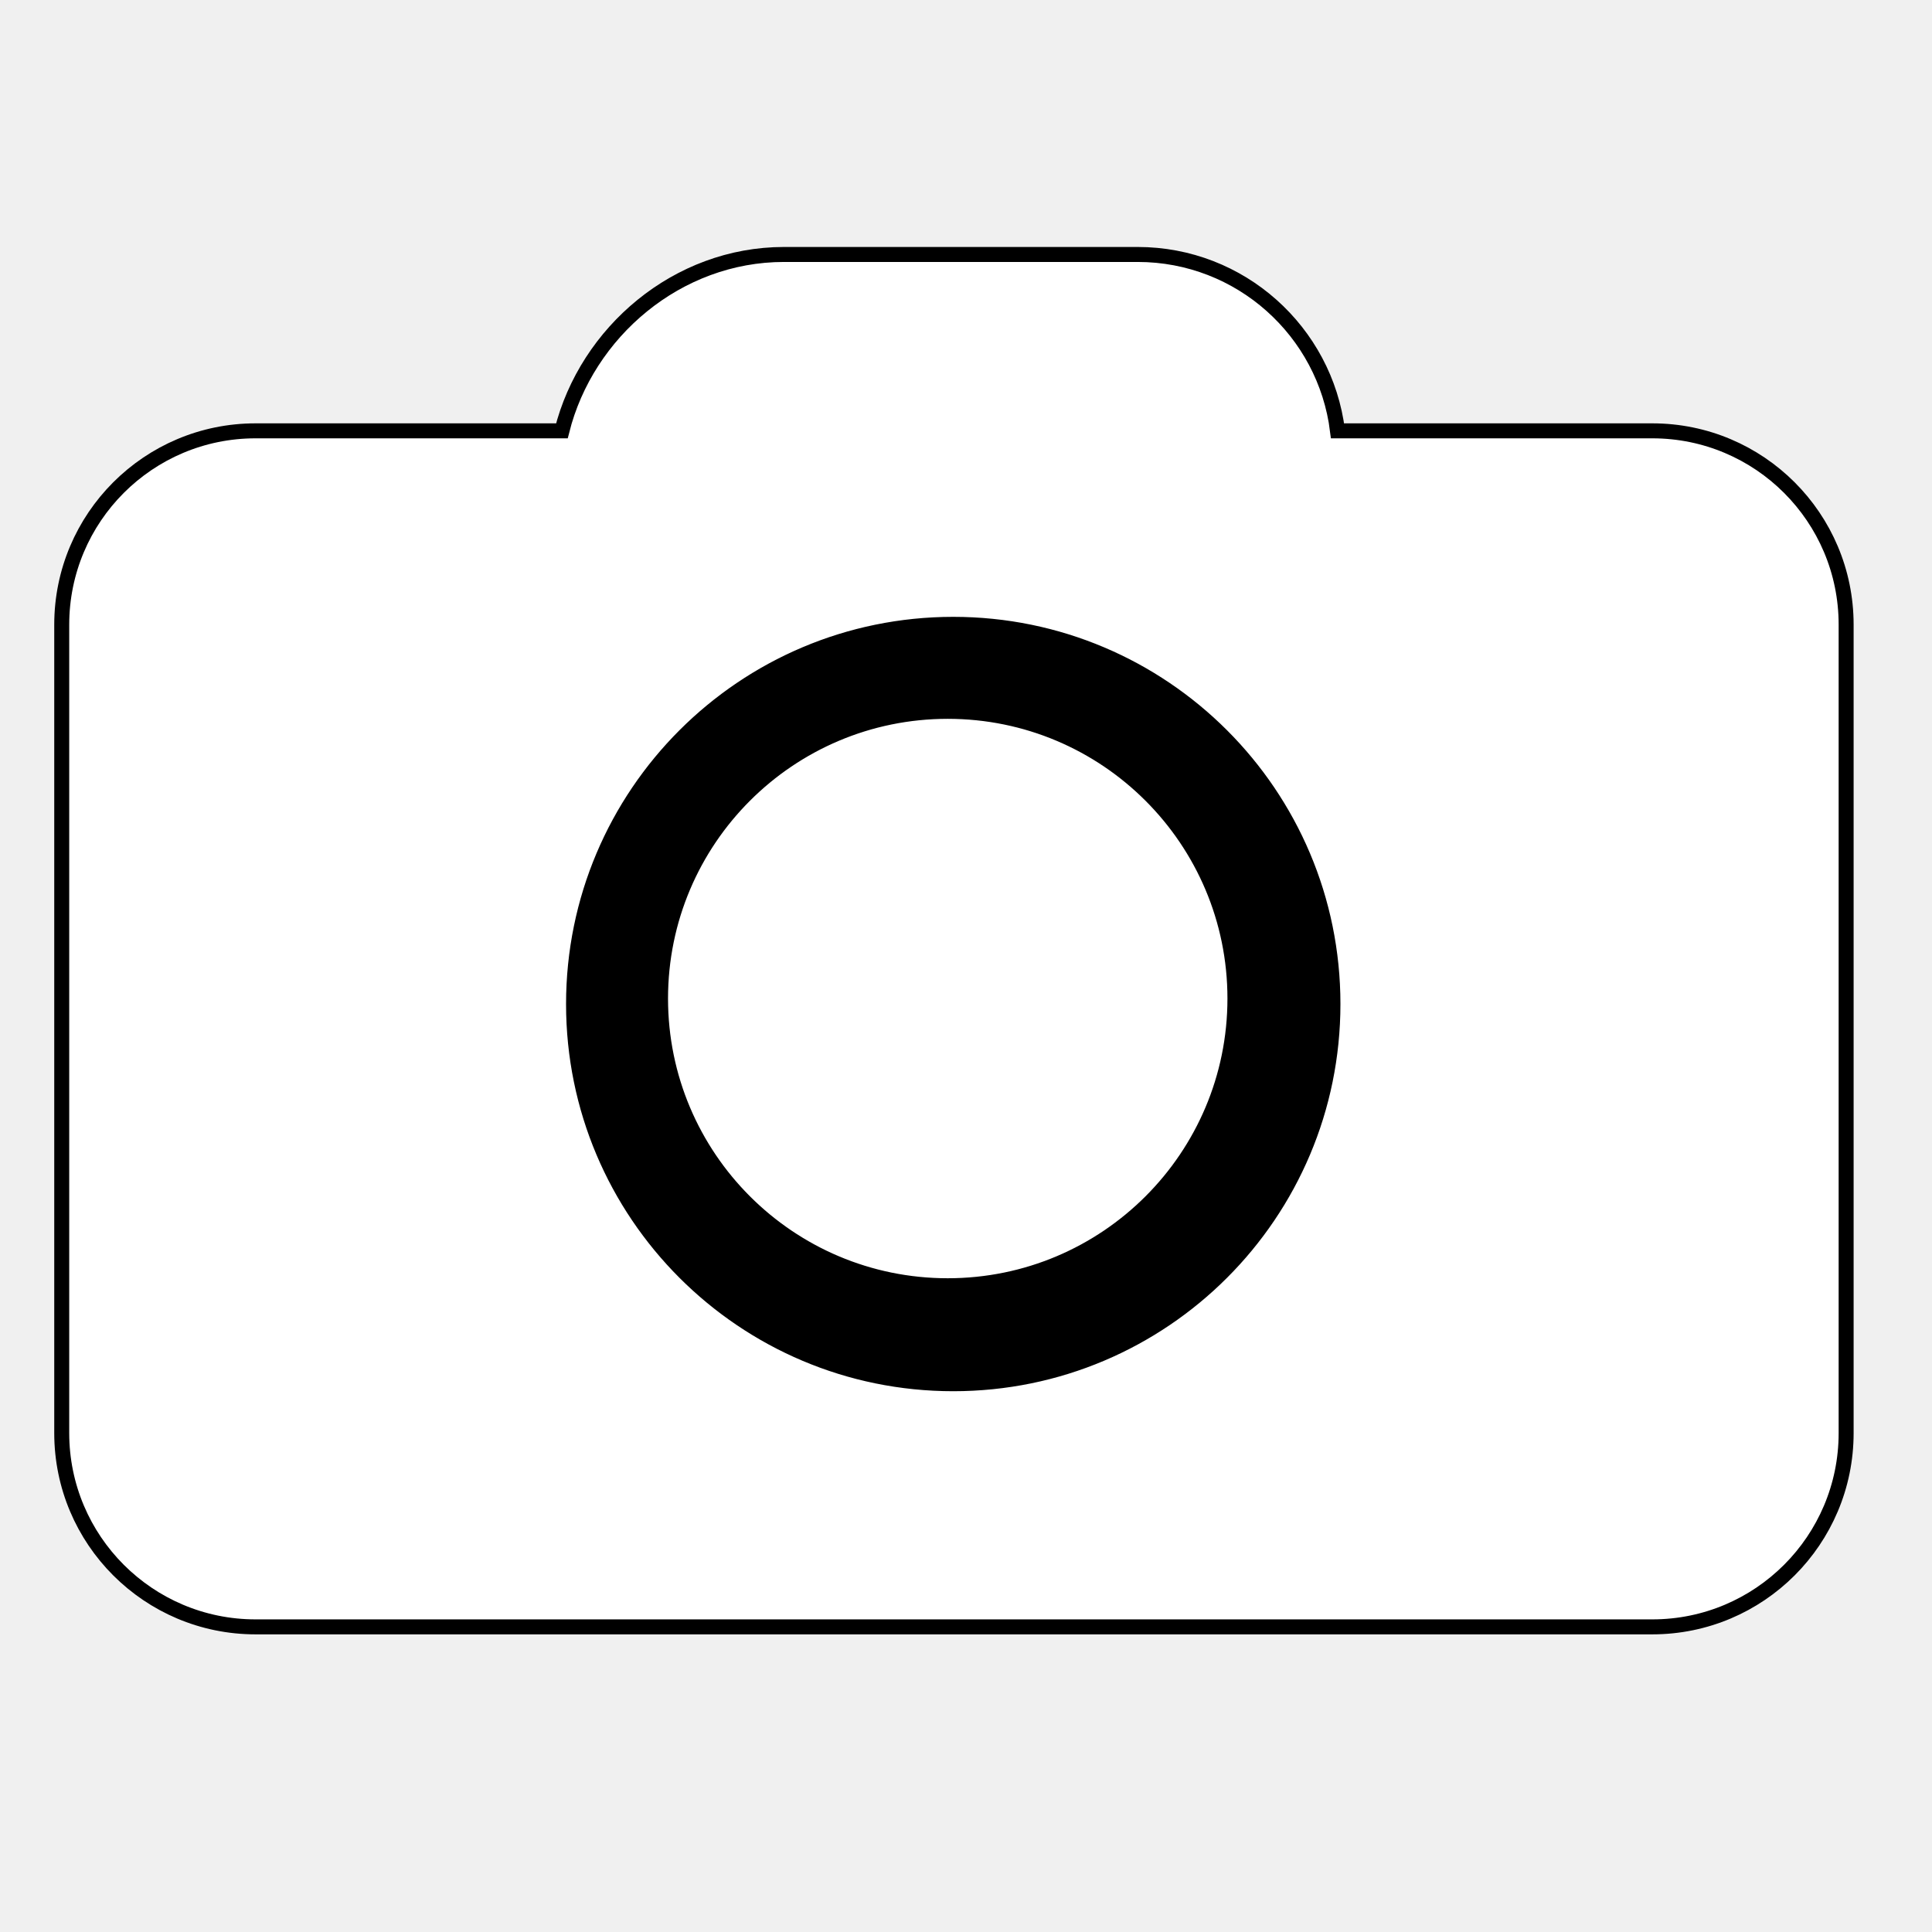
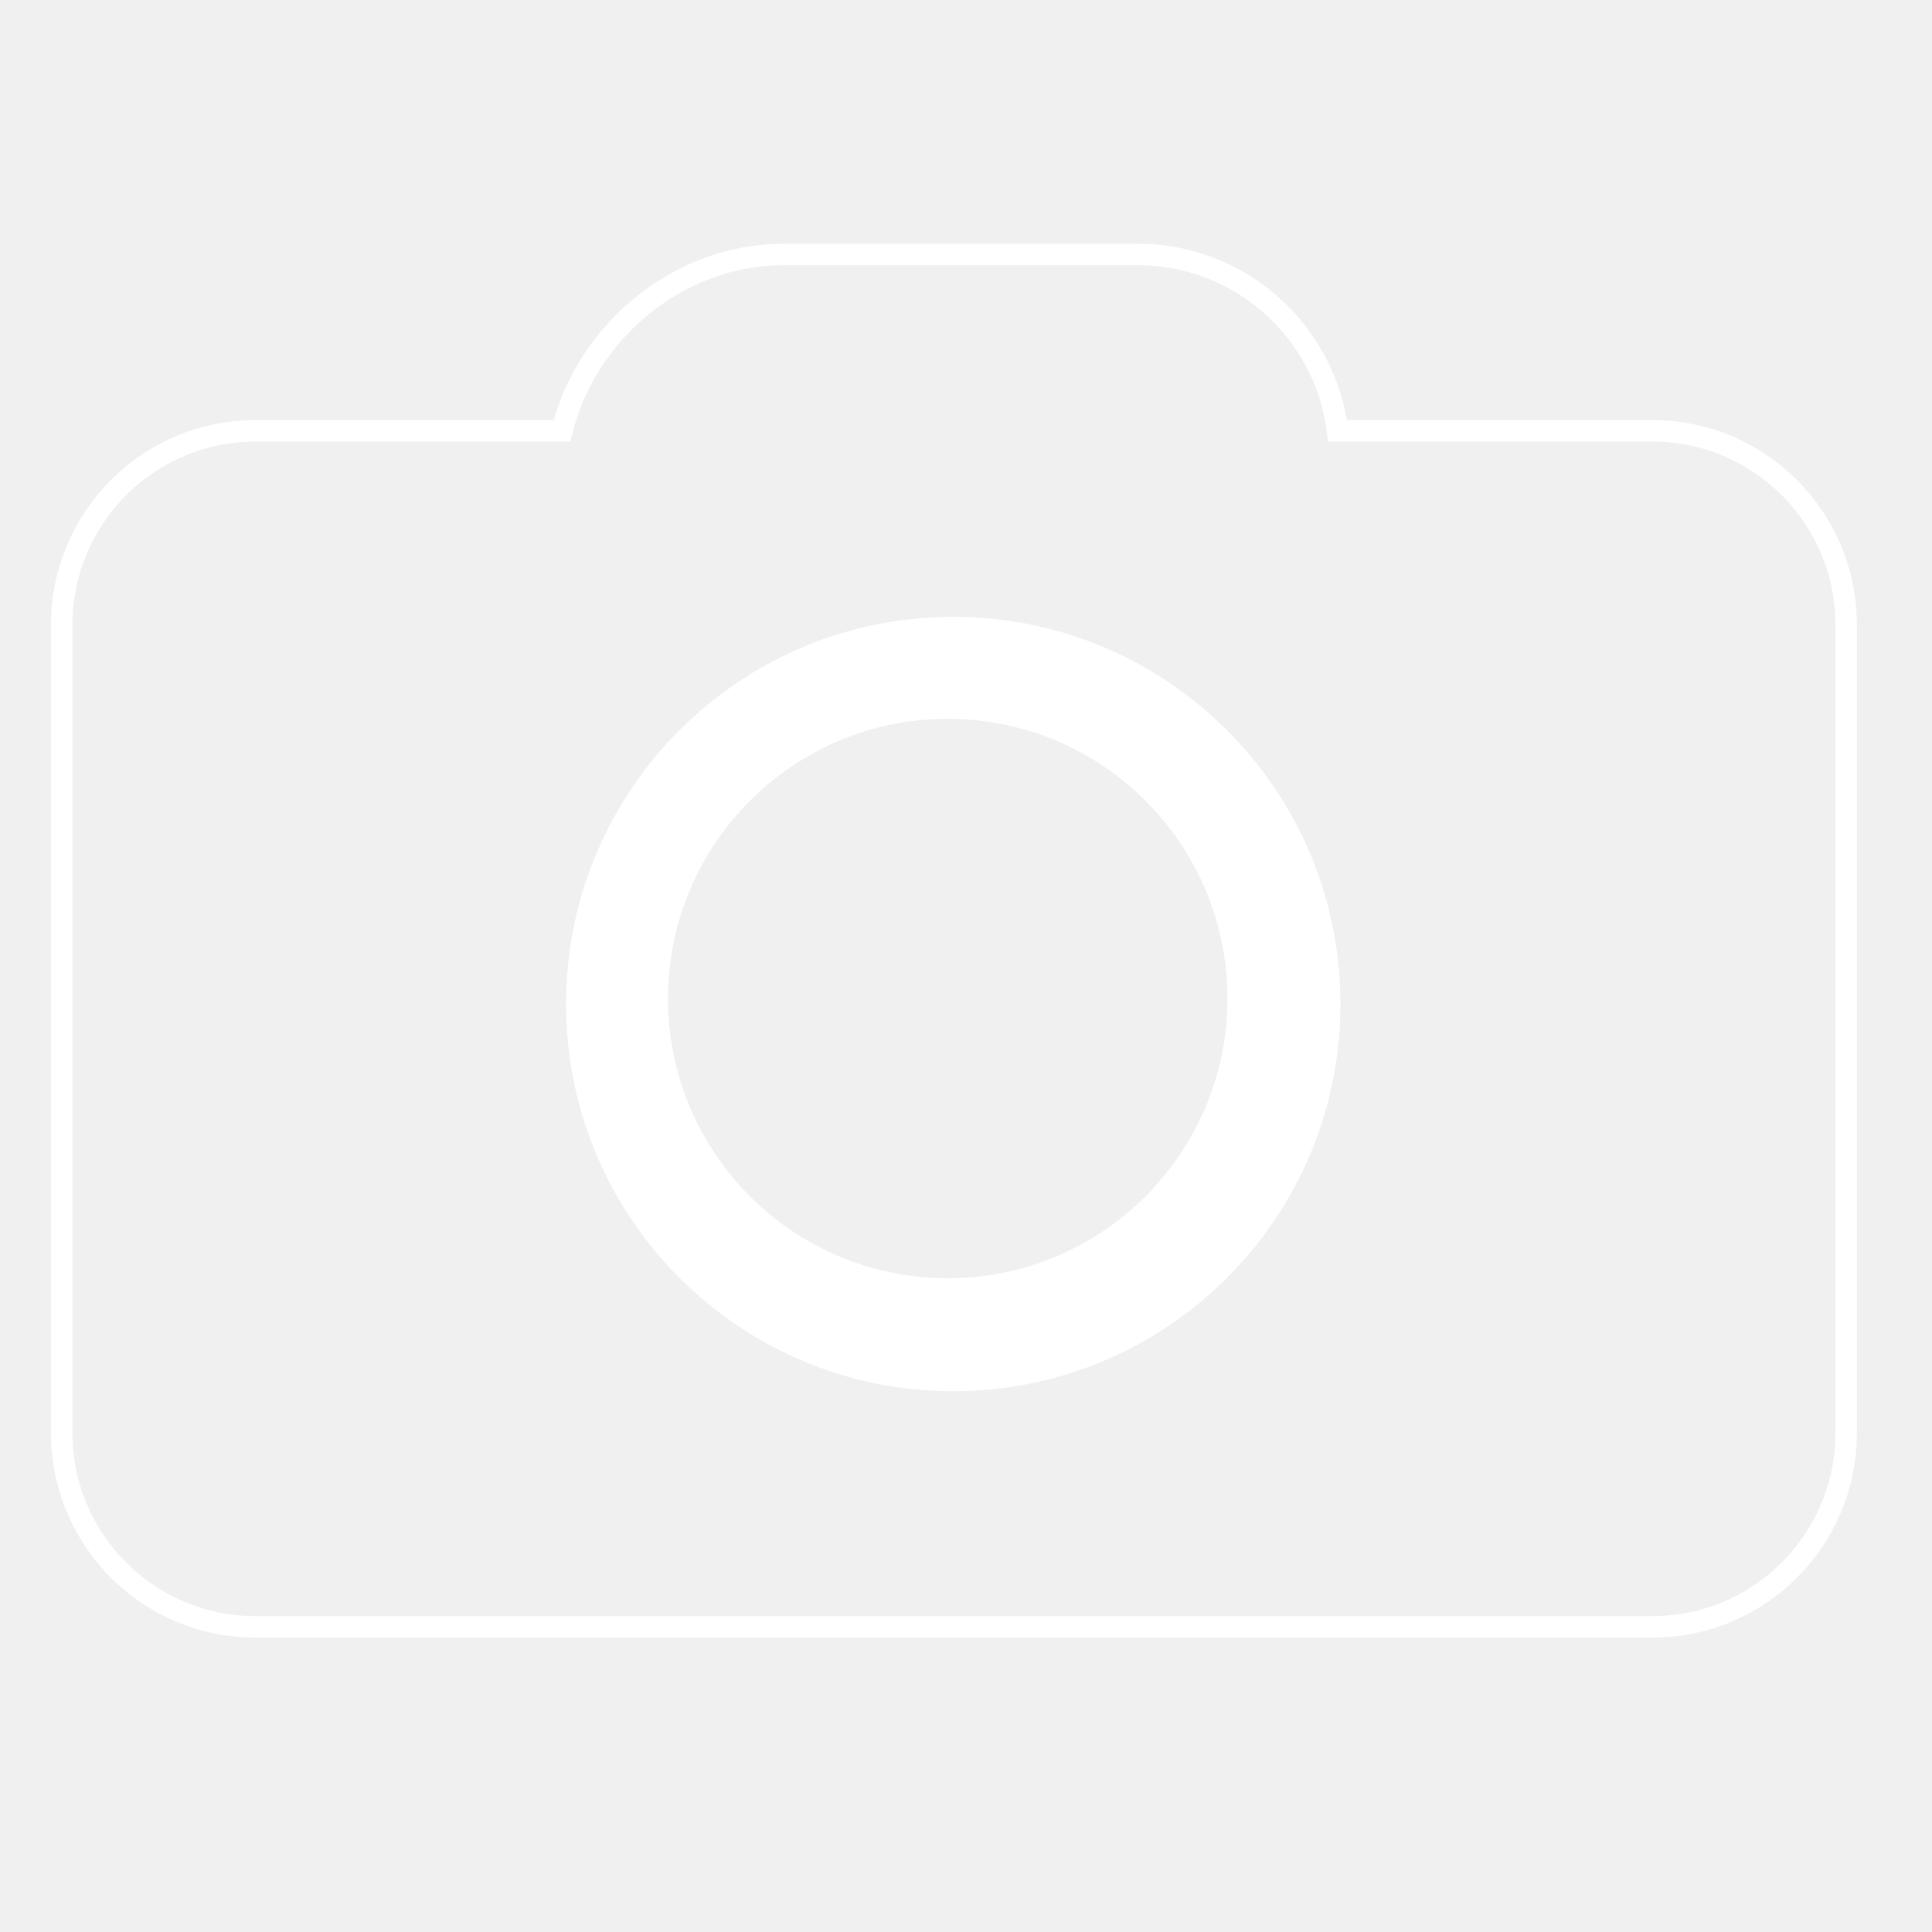
<svg xmlns="http://www.w3.org/2000/svg" version="1.1" id="Camada_1" x="0px" y="0px" viewBox="0 0 1080 1080" style="enable-background:new 0 0 1080 1080;" xml:space="preserve">
  <style type="text/css">
	.st0{fill:#FFFFFF;stroke:#000000;stroke-width:5;stroke-miterlimit:10;}
	.st1{fill:#FFFFFF;stroke:#000000;stroke-width:10;stroke-miterlimit:10;}
	.st2{stroke:#000000;stroke-width:4.605;stroke-miterlimit:10;}
	.st3{fill:#FFFFFF;stroke:#000000;stroke-width:5.334;stroke-miterlimit:10;}
	.st4{fill:none;stroke:#000000;stroke-width:21.335;stroke-miterlimit:10;}
	.st5{fill:none;stroke:#000000;stroke-width:21.335;stroke-miterlimit:10;stroke-dasharray:21.982,21.982;}
- 	.st6{fill:#FFFFFF;stroke:#000000;stroke-width:20.718;stroke-miterlimit:10;}
- 	.st7{fill:#FFFFFF;stroke:#000000;stroke-width:5.18;stroke-miterlimit:10;}
- 	.st8{stroke:#000000;stroke-width:20.718;stroke-miterlimit:10;}
- 	.st9{fill:none;stroke:#000000;stroke-width:20.718;stroke-miterlimit:10;}
- 	.st10{fill:#FFFFFF;stroke:#000000;stroke-width:8.372;stroke-miterlimit:10;}
- 	.st11{stroke:#000000;stroke-width:1.54;stroke-miterlimit:10;}
- 	.st12{stroke:#000000;stroke-width:10;stroke-miterlimit:10;}
- 	.st13{stroke:#000000;stroke-width:2.549;stroke-miterlimit:10;}
- 	.st14{fill:#FFFFFF;stroke:#000000;stroke-width:1.928;stroke-miterlimit:10;}
- 	.st15{stroke:#000000;stroke-width:1.928;stroke-miterlimit:10;}
- 	.st16{stroke:#000000;stroke-width:2.379;stroke-miterlimit:10;}
+ 	.st6{fill:none;stroke:#000000;stroke-width:5.334;stroke-miterlimit:10;}
+ 	.st7{fill:#FFFFFF;stroke:#000000;stroke-width:20.718;stroke-miterlimit:10;}
+ 	.st8{fill:none;stroke:#000000;stroke-width:5.18;stroke-miterlimit:10;}
+ 	.st9{stroke:#000000;stroke-width:20.718;stroke-miterlimit:10;}
+ 	.st10{fill:none;stroke:#000000;stroke-width:20.718;stroke-miterlimit:10;}
+ 	.st11{fill:none;stroke:#FFFFFF;stroke-width:12;stroke-miterlimit:10;}
+ 	.st12{fill:#FFFFFF;stroke:#FFFFFF;stroke-width:1.54;stroke-miterlimit:10;}
+ 	.st13{stroke:#000000;stroke-width:10;stroke-miterlimit:10;}
+ 	.st14{stroke:#000000;stroke-width:2.549;stroke-miterlimit:10;}
+ 	.st15{fill:#FFFFFF;stroke:#000000;stroke-width:1.928;stroke-miterlimit:10;}
+ 	.st16{stroke:#000000;stroke-width:1.928;stroke-miterlimit:10;}
+ 	.st17{stroke:#000000;stroke-width:2.379;stroke-miterlimit:10;}
</style>
  <g>
    <path class="st0" d="M-2396.17-1793.5h-726.67c-60.01,0-108.67,48.65-108.67,108.67v592.67c0,60.02,48.65,108.67,108.67,108.67   h726.67c60.01,0,108.67-48.65,108.67-108.67v-592.67C-2287.5-1744.85-2336.15-1793.5-2396.17-1793.5z" />
    <path class="st0" d="M-3063-1659.5L-3063-1659.5c-19.05,0-34.5-15.45-34.5-34.5v-169c0-19.05,15.45-34.5,34.5-34.5l0,0   c19.05,0,34.5,15.45,34.5,34.5v169C-3028.5-1674.95-3043.95-1659.5-3063-1659.5z" />
    <path class="st0" d="M-2455-1659.5L-2455-1659.5c-19.05,0-34.5-15.45-34.5-34.5v-169c0-19.05,15.45-34.5,34.5-34.5l0,0   c19.05,0,34.5,15.45,34.5,34.5v169C-2420.5-1674.95-2435.95-1659.5-2455-1659.5z" />
-     <text transform="matrix(1 0 0 1 -3068.409 -1439.441)">
-       <tspan x="0" y="0" style="font-family:'BerlinSansFBDemi-Bold'; font-size:181.248px;">MATCH</tspan>
-       <tspan x="125.14" y="217.5" style="font-family:'BerlinSansFBDemi-Bold'; font-size:181.248px;">DAY</tspan>
-     </text>
+     <text transform="matrix(1 0 0 1 -3068.409 -1439.441)" style="font-family:'BerlinSansFBDemi-Bold'; font-size:181.248px;">MATCH</text>
+     <text transform="matrix(1 0 0 1 -2943.269 -1221.941)" style="font-family:'BerlinSansFBDemi-Bold'; font-size:181.248px;">DAY</text>
  </g>
  <g>
-     <path class="st1" d="M-2983.59,47L-2983.59,47c173.96,0,314.98-141.02,314.98-314.98v0c0-173.96-141.02-314.98-314.98-314.98h0   c-173.96,0-314.98,141.02-314.98,314.98v0c0,51.39,12.31,99.91,34.13,142.76c15.22,29.87-41.08,138.66-17.56,162.09   c23.75,23.66,127.4-38.12,157.69-22.97C-3081.96,35.08-3034.17,47-2983.59,47z" />
+     <path class="st1" d="M-2983.59,47L-2983.59,47c173.96,0,314.98-141.02,314.98-314.98l0,0c0-173.96-141.02-314.98-314.98-314.98l0,0   c-173.96,0-314.98,141.02-314.98,314.98l0,0c0,51.39,12.31,99.91,34.13,142.76c15.22,29.87-41.08,138.66-17.56,162.09   c23.75,23.66,127.4-38.12,157.69-22.97C-3081.96,35.08-3034.17,47-2983.59,47z" />
    <g>
-       <path class="st2" d="M-2807.68-289.63h-351.82c-24.42,0-44.21-19.79-44.21-44.21v0c0-24.42,19.79-44.21,44.21-44.21h351.82    c24.42,0,44.21,19.79,44.21,44.21v0C-2763.47-309.42-2783.27-289.63-2807.68-289.63z" />
-       <path class="st2" d="M-2807.68-157.92h-351.82c-24.42,0-44.21-19.79-44.21-44.21v0c0-24.42,19.79-44.21,44.21-44.21h351.82    c24.42,0,44.21,19.79,44.21,44.21v0C-2763.47-177.72-2783.27-157.92-2807.68-157.92z" />
+       <path class="st2" d="M-2807.68-289.63h-351.82c-24.42,0-44.21-19.79-44.21-44.21l0,0c0-24.42,19.79-44.21,44.21-44.21h351.82    c24.42,0,44.21,19.79,44.21,44.21l0,0C-2763.47-309.42-2783.27-289.63-2807.68-289.63z" />
+       <path class="st2" d="M-2807.68-157.92h-351.82c-24.42,0-44.21-19.79-44.21-44.21l0,0c0-24.42,19.79-44.21,44.21-44.21h351.82    c24.42,0,44.21,19.79,44.21,44.21l0,0C-2763.47-177.72-2783.27-157.92-2807.68-157.92z" />
    </g>
-     <path class="st1" d="M-2682.41-241.03L-2682.41-241.03c-173.96,0-314.98-141.02-314.98-314.98v0   c0-173.96,141.02-314.98,314.98-314.98h0c173.96,0,314.98,141.02,314.98,314.98v0c0,51.39-12.31,99.91-34.13,142.76   c-15.22,29.87,41.08,138.66,17.56,162.09c-23.75,23.66-127.4-38.12-157.69-22.97C-2584.04-252.95-2631.83-241.03-2682.41-241.03z" />
+     <path class="st1" d="M-2682.41-241.03L-2682.41-241.03c-173.96,0-314.98-141.02-314.98-314.98l0,0   c0-173.96,141.02-314.98,314.98-314.98l0,0c173.96,0,314.98,141.02,314.98,314.98l0,0c0,51.39-12.31,99.91-34.13,142.76   c-15.22,29.87,41.08,138.66,17.56,162.09c-23.75,23.66-127.4-38.12-157.69-22.97C-2584.04-252.95-2631.83-241.03-2682.41-241.03z" />
    <circle class="st2" cx="-2691.16" cy="-427.54" r="23.49" />
-     <path class="st2" d="M-2689.77-595.62c17.04,0,30.85-14.73,30.85-31.77s-13.81-30.85-30.85-30.85s-30.85,13.81-30.85,30.85v-0.81   c0,14.88-12.06,26.94-26.94,26.94s-26.94-12.06-26.94-26.94v0.81c0-47.05,37.52-85.19,83.81-85.19c46.29,0,83.81,38.14,83.81,85.19   c0,36.86-23.03,68.25-55.26,80.12l0,0.01v30.39c0,15.51-12.58,28.09-28.09,28.09l0,0c-15.51,0-28.09-12.58-28.09-28.09v-55.62   c0-12.77,10.35-23.13,23.13-23.13H-2689.77z" />
+     <path class="st2" d="M-2689.77-595.62c17.04,0,30.85-14.73,30.85-31.77s-13.81-30.85-30.85-30.85s-30.85,13.81-30.85,30.85v-0.81   c0,14.88-12.06,26.94-26.94,26.94s-26.94-12.06-26.94-26.94v0.81c0-47.05,37.52-85.19,83.81-85.19s83.81,38.14,83.81,85.19   c0,36.86-23.03,68.25-55.26,80.12v0.01v30.39c0,15.51-12.58,28.09-28.09,28.09l0,0c-15.51,0-28.09-12.58-28.09-28.09v-55.62   c0-12.77,10.35-23.13,23.13-23.13H-2689.77z" />
  </g>
  <g>
-     <path class="st3" d="M-4137.83,757.56c-25,24.99-20.12,65.07,4.88,90.06c25,24.99,65.07,24.54,90.06-0.45l0.51-0.05l84.09,84.09   c11.59,11.59,11.59,30.37,0,41.96l-523.41,523.41c-11.59,11.59-30.37,11.59-41.96,0l-79.29-79.29c0,0,10.13-120.01-97.61-97.61   l-93.61-93.61c-11.62-11.62-11.58-30.46,0.08-42.04l522.72-518.77c11.6-11.51,30.32-11.48,41.88,0.08l92.17,92.17" />
+     <path class="st3" d="M-4137.83,757.56c-25,24.99-20.12,65.07,4.88,90.06s65.07,24.54,90.06-0.45l0.51-0.05l84.09,84.09   c11.59,11.59,11.59,30.37,0,41.96l-523.41,523.41c-11.59,11.59-30.37,11.59-41.96,0l-79.29-79.29c0,0,10.13-120.01-97.61-97.61   l-93.61-93.61c-11.62-11.62-11.58-30.46,0.08-42.04l522.72-518.77c11.6-11.51,30.32-11.48,41.88,0.08l92.17,92.17" />
    <path class="st3" d="M-3977.23,728.64c-24.99,24.99-20.12,65.07,4.88,90.06s65.07,24.54,90.06-0.45l0.51-0.05l84.09,84.09   c11.59,11.59,11.59,30.37,0,41.96l-523.41,523.41c-11.59,11.59-30.37,11.59-41.96,0l-79.29-79.29c0,0,10.13-120.01-97.61-97.61   l-93.61-93.61c-11.62-11.62-11.58-30.46,0.08-42.04l522.72-518.77c11.6-11.51,30.32-11.48,41.88,0.08l92.17,92.17" />
    <g>
      <g>
        <line class="st4" x1="-4191.29" y1="719.75" x2="-4183.75" y2="727.29" />
        <line class="st5" x1="-4168.2" y1="742.83" x2="-3896.19" y2="1014.85" />
        <line class="st4" x1="-3888.41" y1="1022.62" x2="-3880.87" y2="1030.17" />
      </g>
    </g>
    <path class="st3" d="M-4229.41,665.26l92.17,92.17c0,0-21.33,125.87,94.94,89.61l84.09,84.09c11.59,11.59,11.59,30.37,0,41.96   l-523.41,523.41c-11.59,11.59-30.37,11.59-41.96,0l-79.29-79.29c0,0,10.13-120.01-97.61-97.61l-93.61-93.61   c-11.62-11.62-11.58-30.46,0.08-42.04l522.72-518.77C-4259.69,653.67-4240.97,653.71-4229.41,665.26z" />
    <g>
      <g>
        <line class="st4" x1="-4363.39" y1="756.37" x2="-4355.84" y2="763.91" />
        <line class="st5" x1="-4340.3" y1="779.46" x2="-4068.28" y2="1051.47" />
        <line class="st4" x1="-4060.51" y1="1059.25" x2="-4052.97" y2="1066.79" />
      </g>
    </g>
-     <line class="st3" x1="-3976.72" y1="728.59" x2="-3977.23" y2="728.64" />
+     <line class="st6" x1="-3976.72" y1="728.59" x2="-3977.23" y2="728.64" />
  </g>
  <g>
-     <circle class="st6" cx="-2630.6" cy="695.06" r="452.06" />
-     <line class="st7" x1="-2397.03" y1="413.54" x2="-2397.43" y2="413.57" />
-     <polygon class="st8" points="-2443.77,846.48 -2572.79,993.59 -2752.58,916.34 -2734.66,721.48 -2543.8,678.31  " />
-     <line class="st9" x1="-2734.8" y1="721.53" x2="-2905.37" y2="555.16" />
-     <line class="st9" x1="-2544.06" y1="678.68" x2="-2460.03" y2="466.09" />
-     <line class="st9" x1="-2444.06" y1="846.73" x2="-2279.37" y2="831.61" />
-     <line class="st9" x1="-2572.63" y1="993.78" x2="-2552.46" y2="1087.05" />
-     <line class="st9" x1="-2907.05" y1="961.85" x2="-2752.44" y2="916.48" />
-     <path class="st8" d="M-2914.02,1047.27l0.25-86.26l-104.94-121.84l-58.07-71.42C-3076.79,767.75-3067.2,922.63-2914.02,1047.27z" />
-     <path class="st9" d="M-3017.13,597.17c0,0-40.39,90.86-20.62,218.52" />
-     <path class="st8" d="M-2918.57,346.57l88.82,48.47c-52.1,35.66-75.62,160.12-75.62,160.12l-110.92,49.76l-13.41-125.48   C-3029.7,479.44-2982.18,390.9-2918.57,346.57z" />
-     <path class="st9" d="M-2829.75,395.04c0,0,136.96-92.8,252.08-61.71" />
-     <path class="st8" d="M-2373.48,323.25c79.25,59.44,42.01,142.01,42.01,142.01l-126.04-4.2c0,0-117.64-117.64-120.16-127.77   c-2.52-10.13,86.55-68.85,86.55-68.85S-2433.98,277.87-2373.48,323.25z" />
-     <path class="st9" d="M-2331.47,465.25c0,0,89.07,72.26,122.68,152.93" />
-     <path class="st8" d="M-2260.67,954.95l-18.7-123.34c0,0,75.62-67.22,75.62-284.85C-2203.75,546.76-2116.78,726.22-2260.67,954.95z" />
-     <path class="st8" d="M-2377.75,1069.85l-174.71,17.2l-164.84,51.77C-2717.3,1138.82-2554.26,1186.26-2377.75,1069.85z" />
+     <circle class="st7" cx="-2630.6" cy="695.06" r="452.06" />
+     <line class="st8" x1="-2397.03" y1="413.54" x2="-2397.43" y2="413.57" />
+     <polygon class="st9" points="-2443.77,846.48 -2572.79,993.59 -2752.58,916.34 -2734.66,721.48 -2543.8,678.31  " />
+     <line class="st10" x1="-2734.8" y1="721.53" x2="-2905.37" y2="555.16" />
+     <line class="st10" x1="-2544.06" y1="678.68" x2="-2460.03" y2="466.09" />
+     <line class="st10" x1="-2444.06" y1="846.73" x2="-2279.37" y2="831.61" />
+     <line class="st10" x1="-2572.63" y1="993.78" x2="-2552.46" y2="1087.05" />
+     <line class="st10" x1="-2907.05" y1="961.85" x2="-2752.44" y2="916.48" />
+     <path class="st9" d="M-2914.02,1047.27l0.25-86.26l-104.94-121.84l-58.07-71.42C-3076.79,767.75-3067.2,922.63-2914.02,1047.27z" />
+     <path class="st10" d="M-3017.13,597.17c0,0-40.39,90.86-20.62,218.52" />
+     <path class="st9" d="M-2918.57,346.57l88.82,48.47c-52.1,35.66-75.62,160.12-75.62,160.12l-110.92,49.76l-13.41-125.48   C-3029.7,479.44-2982.18,390.9-2918.57,346.57z" />
+     <path class="st10" d="M-2829.75,395.04c0,0,136.96-92.8,252.08-61.71" />
+     <path class="st9" d="M-2373.48,323.25c79.25,59.44,42.01,142.01,42.01,142.01l-126.04-4.2c0,0-117.64-117.64-120.16-127.77   c-2.52-10.13,86.55-68.85,86.55-68.85S-2433.98,277.87-2373.48,323.25z" />
+     <path class="st10" d="M-2331.47,465.25c0,0,89.07,72.26,122.68,152.93" />
+     <path class="st9" d="M-2260.67,954.95l-18.7-123.34c0,0,75.62-67.22,75.62-284.85C-2203.75,546.76-2116.78,726.22-2260.67,954.95z" />
+     <path class="st9" d="M-2377.75,1069.85l-174.71,17.2l-164.84,51.77C-2717.3,1138.82-2554.26,1186.26-2377.75,1069.85z" />
  </g>
-   <path class="st10" d="M923.65,240.84H747.77l-0.09,0c-6.88-55.58-54.27-98.59-111.71-98.59H438.24  c-59.54,0-110.26,43.35-124.13,98.59H142.86c-59.84,0-108.35,48.51-108.35,108.35v451.89c0,59.84,48.51,108.35,108.35,108.35h780.79  c59.84,0,108.35-48.51,108.35-108.35V349.19C1032,289.35,983.49,240.84,923.65,240.84z" />
-   <path class="st11" d="M532.87,345.59c-119.11,0-215.67,96.56-215.67,215.67s96.56,215.67,215.67,215.67s215.67-96.56,215.67-215.67  S651.98,345.59,532.87,345.59z M529.79,715.32c-86.78,0-157.13-70.35-157.13-157.13c0-86.78,70.35-157.13,157.13-157.13  s157.13,70.35,157.13,157.13C686.92,644.97,616.57,715.32,529.79,715.32z" />
+   <path class="st11" d="M923.65,240.84H747.77h-0.09c-6.88-55.58-54.27-98.59-111.71-98.59H438.24c-59.54,0-110.26,43.35-124.13,98.59  H142.86c-59.84,0-108.35,48.51-108.35,108.35v451.89c0,59.84,48.51,108.35,108.35,108.35h780.79c59.84,0,108.35-48.51,108.35-108.35  V349.19C1032,289.35,983.49,240.84,923.65,240.84z" />
+   <path class="st12" d="M532.87,345.59c-119.11,0-215.67,96.56-215.67,215.67s96.56,215.67,215.67,215.67s215.67-96.56,215.67-215.67  S651.98,345.59,532.87,345.59z M529.79,715.32c-86.78,0-157.13-70.35-157.13-157.13s70.35-157.13,157.13-157.13  s157.13,70.35,157.13,157.13S616.57,715.32,529.79,715.32z" />
  <g>
-     <path class="st12" d="M-2329.79,2616.4c0-0.05,0-0.1,0-0.14C-2329.79,2616.31-2329.79,2616.35-2329.79,2616.4z" />
-     <path class="st12" d="M-2329.79,2616.53c0,0,0-0.06,0-0.13C-2329.79,2616.44-2329.79,2616.47-2329.79,2616.53z" />
-     <path class="st12" d="M-2329.79,2616.26C-2329.79,2616.16-2329.79,2616.1-2329.79,2616.26L-2329.79,2616.26z" />
+     <path class="st13" d="M-2329.79,2616.4c0-0.05,0-0.1,0-0.14C-2329.79,2616.31-2329.79,2616.35-2329.79,2616.4z" />
+     <path class="st13" d="M-2329.79,2616.53c0,0,0-0.06,0-0.13C-2329.79,2616.44-2329.79,2616.47-2329.79,2616.53z" />
+     <path class="st13" d="M-2329.79,2616.26C-2329.79,2616.16-2329.79,2616.1-2329.79,2616.26L-2329.79,2616.26z" />
    <path class="st1" d="M-2266.41,2743.31c-51.57-40.34-63.49-99.89-63.39-126.78l2.55-785.22h-948.38v828.84   c0,46.31,37.54,83.85,83.85,83.85h925.72C-2266.06,2744-2266.25,2743.43-2266.41,2743.31z" />
  </g>
-   <rect x="-3140.5" y="1968.98" class="st13" width="693.44" height="79.03" />
-   <rect x="-3140.5" y="2104.1" class="st13" width="693.44" height="76.48" />
-   <rect x="-3140.5" y="2236.67" class="st13" width="349.27" height="351.82" />
-   <rect x="-2740.25" y="2236.67" class="st13" width="293.18" height="81.58" />
-   <rect x="-2740.25" y="2381.98" class="st13" width="293.18" height="76.48" />
-   <rect x="-2740.25" y="2522.2" class="st13" width="293.18" height="79.03" />
+   <rect x="-3140.5" y="1968.98" class="st14" width="693.44" height="79.03" />
+   <rect x="-3140.5" y="2104.1" class="st14" width="693.44" height="76.48" />
+   <rect x="-3140.5" y="2236.67" class="st14" width="349.27" height="351.82" />
+   <rect x="-2740.25" y="2236.67" class="st14" width="293.18" height="81.58" />
+   <rect x="-2740.25" y="2381.98" class="st14" width="293.18" height="76.48" />
+   <rect x="-2740.25" y="2522.2" class="st14" width="293.18" height="79.03" />
  <path class="st1" d="M-2236.74,2744L-2236.74,2744c-34.1-20.61-73.07-96.95-75.21-132.57v-563.42h150.41v620.78  C-2165.21,2699.47-2198.88,2733.14-2236.74,2744z" />
  <g>
-     <path class="st14" d="M-4457-1979.47c-254.46,0-460.74,206.28-460.74,460.74S-4711.46-1058-4457-1058s460.74-206.28,460.74-460.74   S-4202.54-1979.47-4457-1979.47z" />
-     <path class="st15" d="M-4457-1979.47c-254.46,0-460.74,206.28-460.74,460.74S-4711.46-1058-4457-1058s460.74-206.28,460.74-460.74   S-4202.54-1979.47-4457-1979.47z M-4457-1096.56c-235.29,0-426.04-190.74-426.04-426.04s190.74-426.04,426.04-426.04   s426.04,190.74,426.04,426.04S-4221.71-1096.56-4457-1096.56z" />
-     <circle class="st15" cx="-4457" cy="-1632.47" r="179.28" />
-     <path class="st15" d="M-4216.03-1156.21v-32.88c0-133.08-107.89-240.97-240.97-240.97l0,0c-133.08,0-240.97,107.89-240.97,240.97   v39.73C-4697.97-1149.35-4453.14-984.53-4216.03-1156.21z" />
+     <path class="st15" d="M-4457-1979.47c-254.46,0-460.74,206.28-460.74,460.74S-4711.46-1058-4457-1058s460.74-206.28,460.74-460.74   S-4202.54-1979.47-4457-1979.47z" />
+     <path class="st16" d="M-4457-1979.47c-254.46,0-460.74,206.28-460.74,460.74S-4711.46-1058-4457-1058s460.74-206.28,460.74-460.74   S-4202.54-1979.47-4457-1979.47z M-4457-1096.56c-235.29,0-426.04-190.74-426.04-426.04s190.74-426.04,426.04-426.04   s426.04,190.74,426.04,426.04S-4221.71-1096.56-4457-1096.56z" />
+     <circle class="st16" cx="-4457" cy="-1632.47" r="179.28" />
+     <path class="st16" d="M-4216.03-1156.21v-32.88c0-133.08-107.89-240.97-240.97-240.97l0,0c-133.08,0-240.97,107.89-240.97,240.97   v39.73C-4697.97-1149.35-4453.14-984.53-4216.03-1156.21z" />
  </g>
  <g>
-     <path class="st1" d="M-4540.56-234.23v-228.36c0-63.72,51.65-115.37,115.37-115.37l0,0c63.72,0,115.37,51.65,115.37,115.37v228.36   v-1.19h54.71v-224.35c0-95.49-77.41-172.9-172.9-172.9h0c-91.06,0-164.88,73.82-164.88,164.88v233.55H-4540.56z" />
-     <path class="st16" d="M-4563.15-178.33h-7.14c-29.56,0-53.52-23.96-53.52-53.52v0c0-29.56,23.96-53.52,53.52-53.52h7.14   c29.56,0,53.52,23.96,53.52,53.52v0C-4509.63-202.3-4533.6-178.33-4563.15-178.33z" />
-     <path class="st16" d="M-4282.47-178.33L-4282.47-178.33c-29.56,0-53.52-23.96-53.52-53.52v0c0-29.56,23.96-53.52,53.52-53.52l0,0   c29.56,0,53.52,23.96,53.52,53.52v0C-4228.95-202.3-4252.91-178.33-4282.47-178.33z" />
+     <path class="st1" d="M-4540.56-234.23v-228.36c0-63.72,51.65-115.37,115.37-115.37l0,0c63.72,0,115.37,51.65,115.37,115.37v228.36   v-1.19h54.71v-224.35c0-95.49-77.41-172.9-172.9-172.9l0,0c-91.06,0-164.88,73.82-164.88,164.88v233.55h52.33V-234.23z" />
+     <path class="st17" d="M-4563.15-178.33h-7.14c-29.56,0-53.52-23.96-53.52-53.52l0,0c0-29.56,23.96-53.52,53.52-53.52h7.14   c29.56,0,53.52,23.96,53.52,53.52l0,0C-4509.63-202.3-4533.6-178.33-4563.15-178.33z" />
+     <path class="st17" d="M-4282.47-178.33L-4282.47-178.33c-29.56,0-53.52-23.96-53.52-53.52l0,0c0-29.56,23.96-53.52,53.52-53.52l0,0   c29.56,0,53.52,23.96,53.52,53.52l0,0C-4228.95-202.3-4252.91-178.33-4282.47-178.33z" />
    <path class="st1" d="M-4027.28,243.96l-56.52-623.92c-1.37-15.14-14.06-26.73-29.26-26.73h-621.87c-15.2,0-27.89,11.59-29.26,26.73   l-56.52,623.92c-1.56,17.21,11.99,32.04,29.26,32.04h734.91C-4039.27,276-4025.72,261.17-4027.28,243.96z" />
  </g>
</svg>
